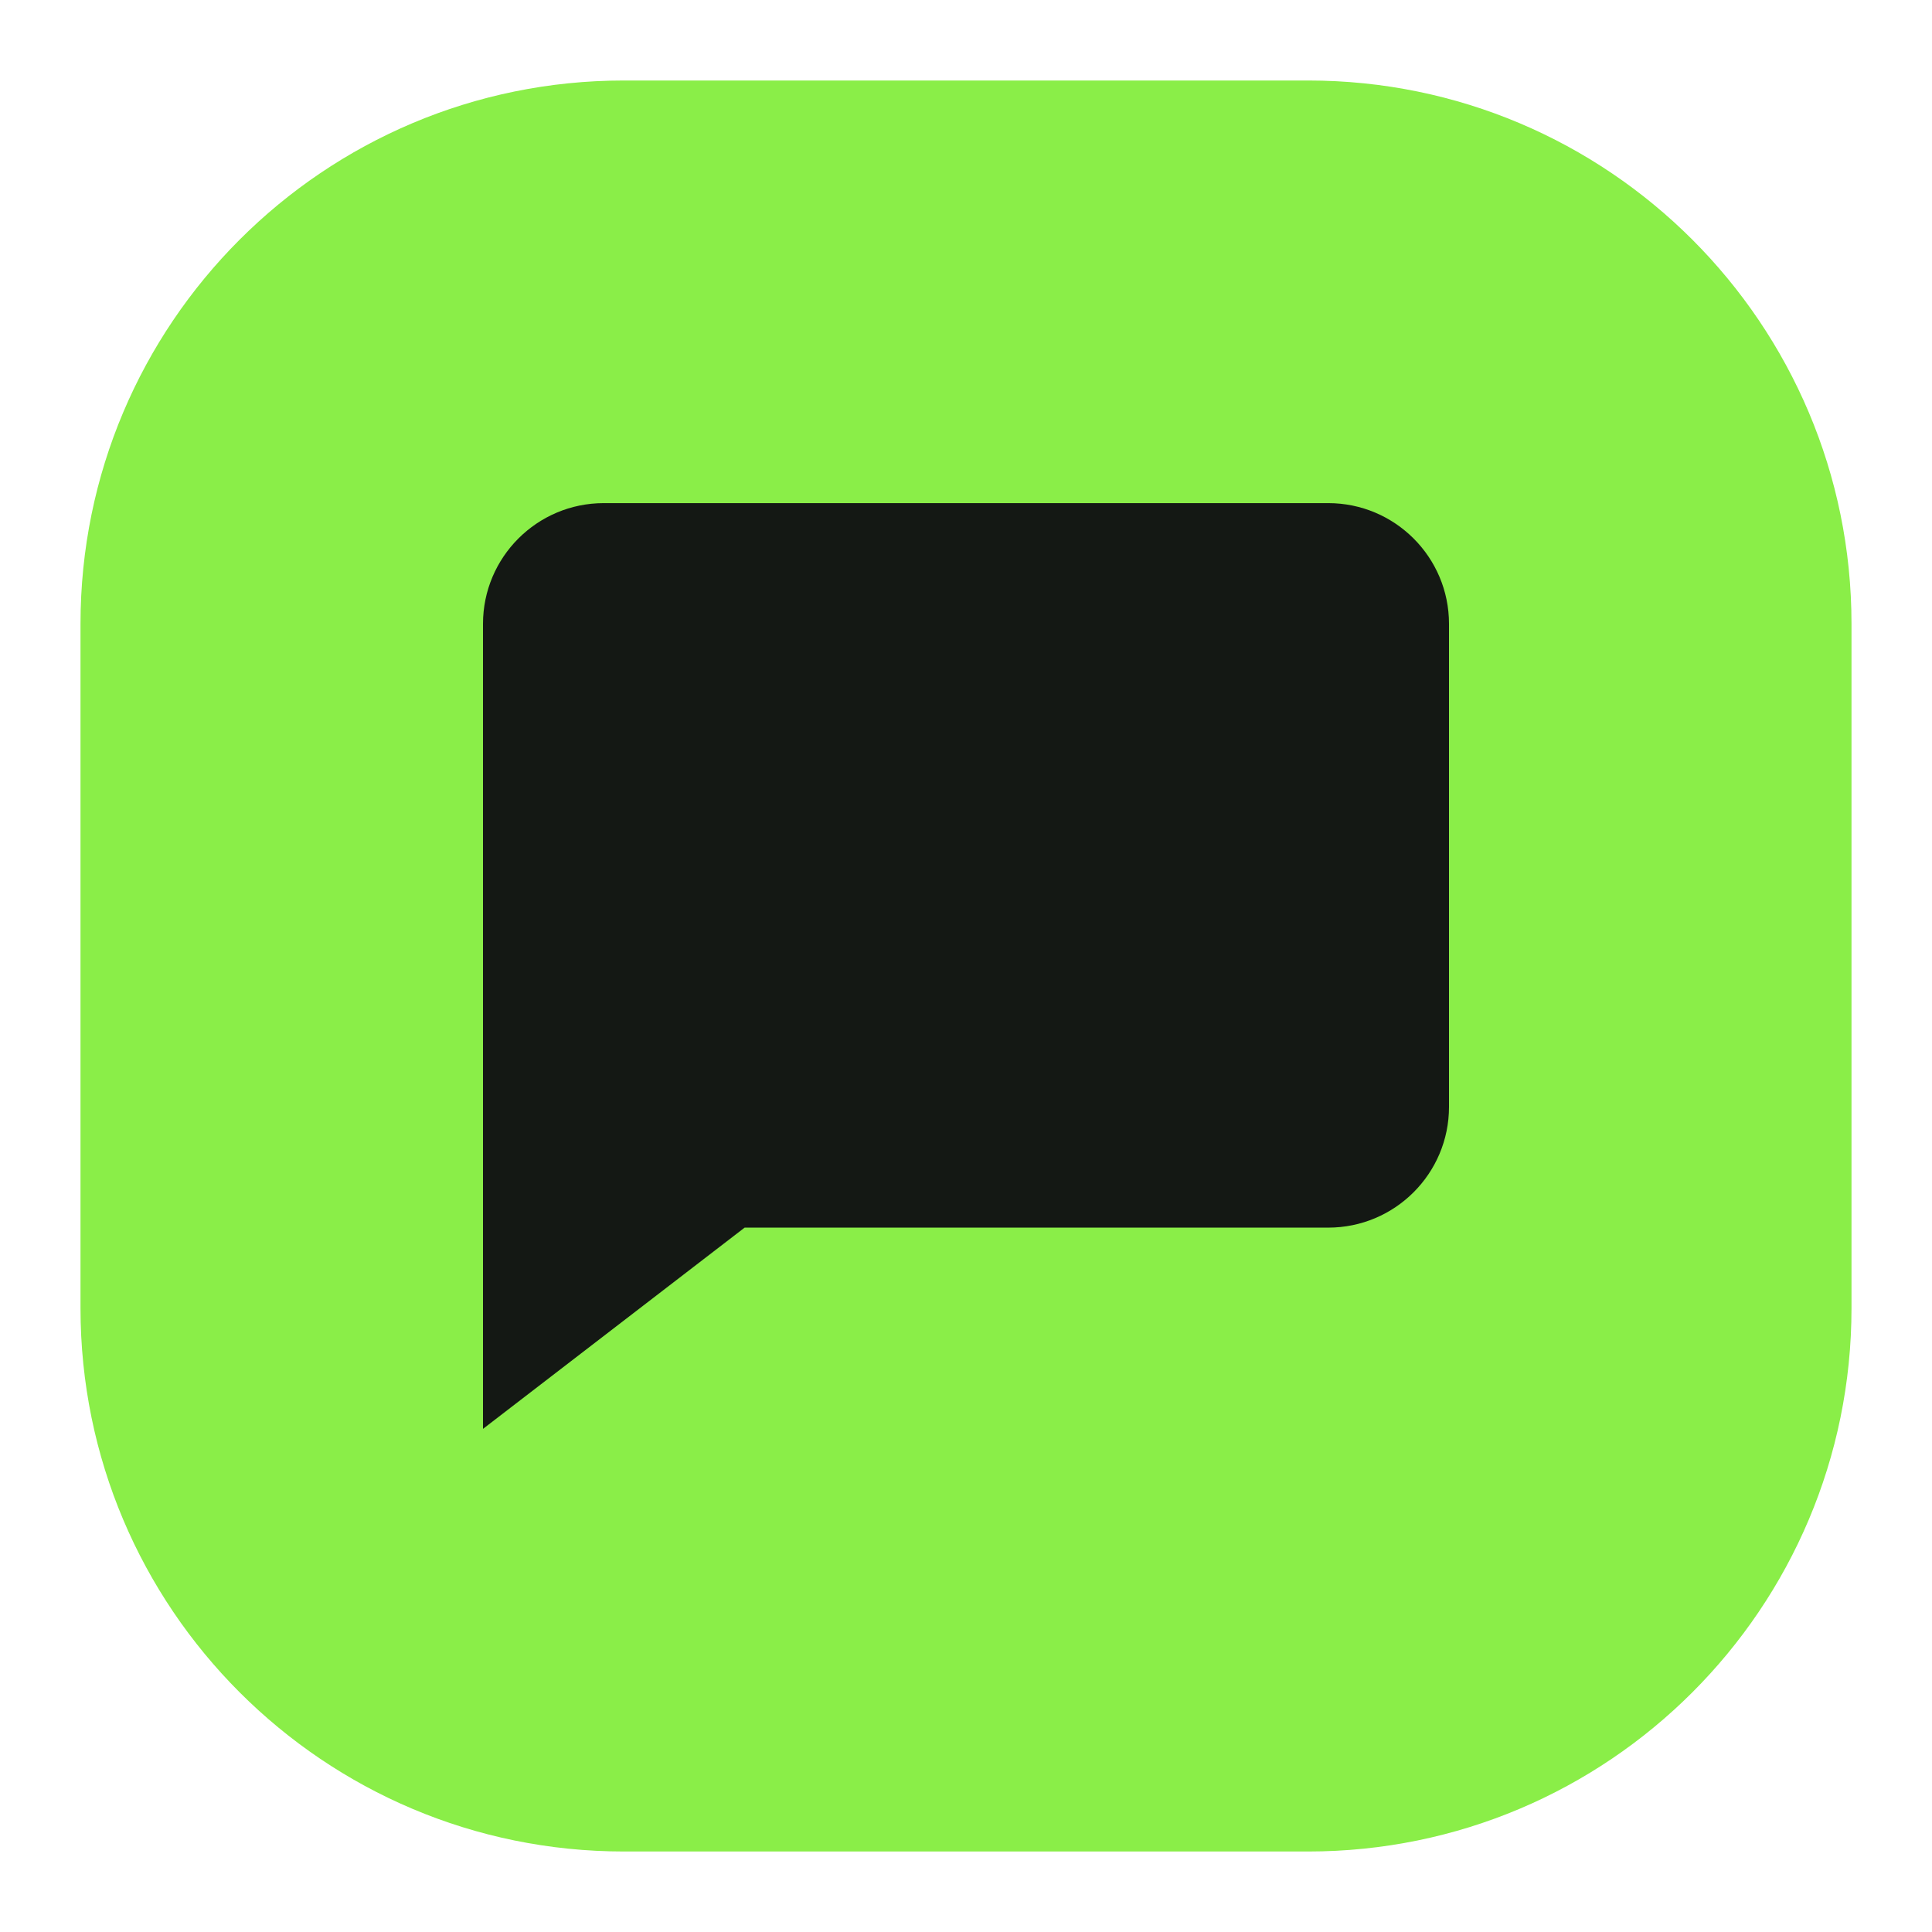
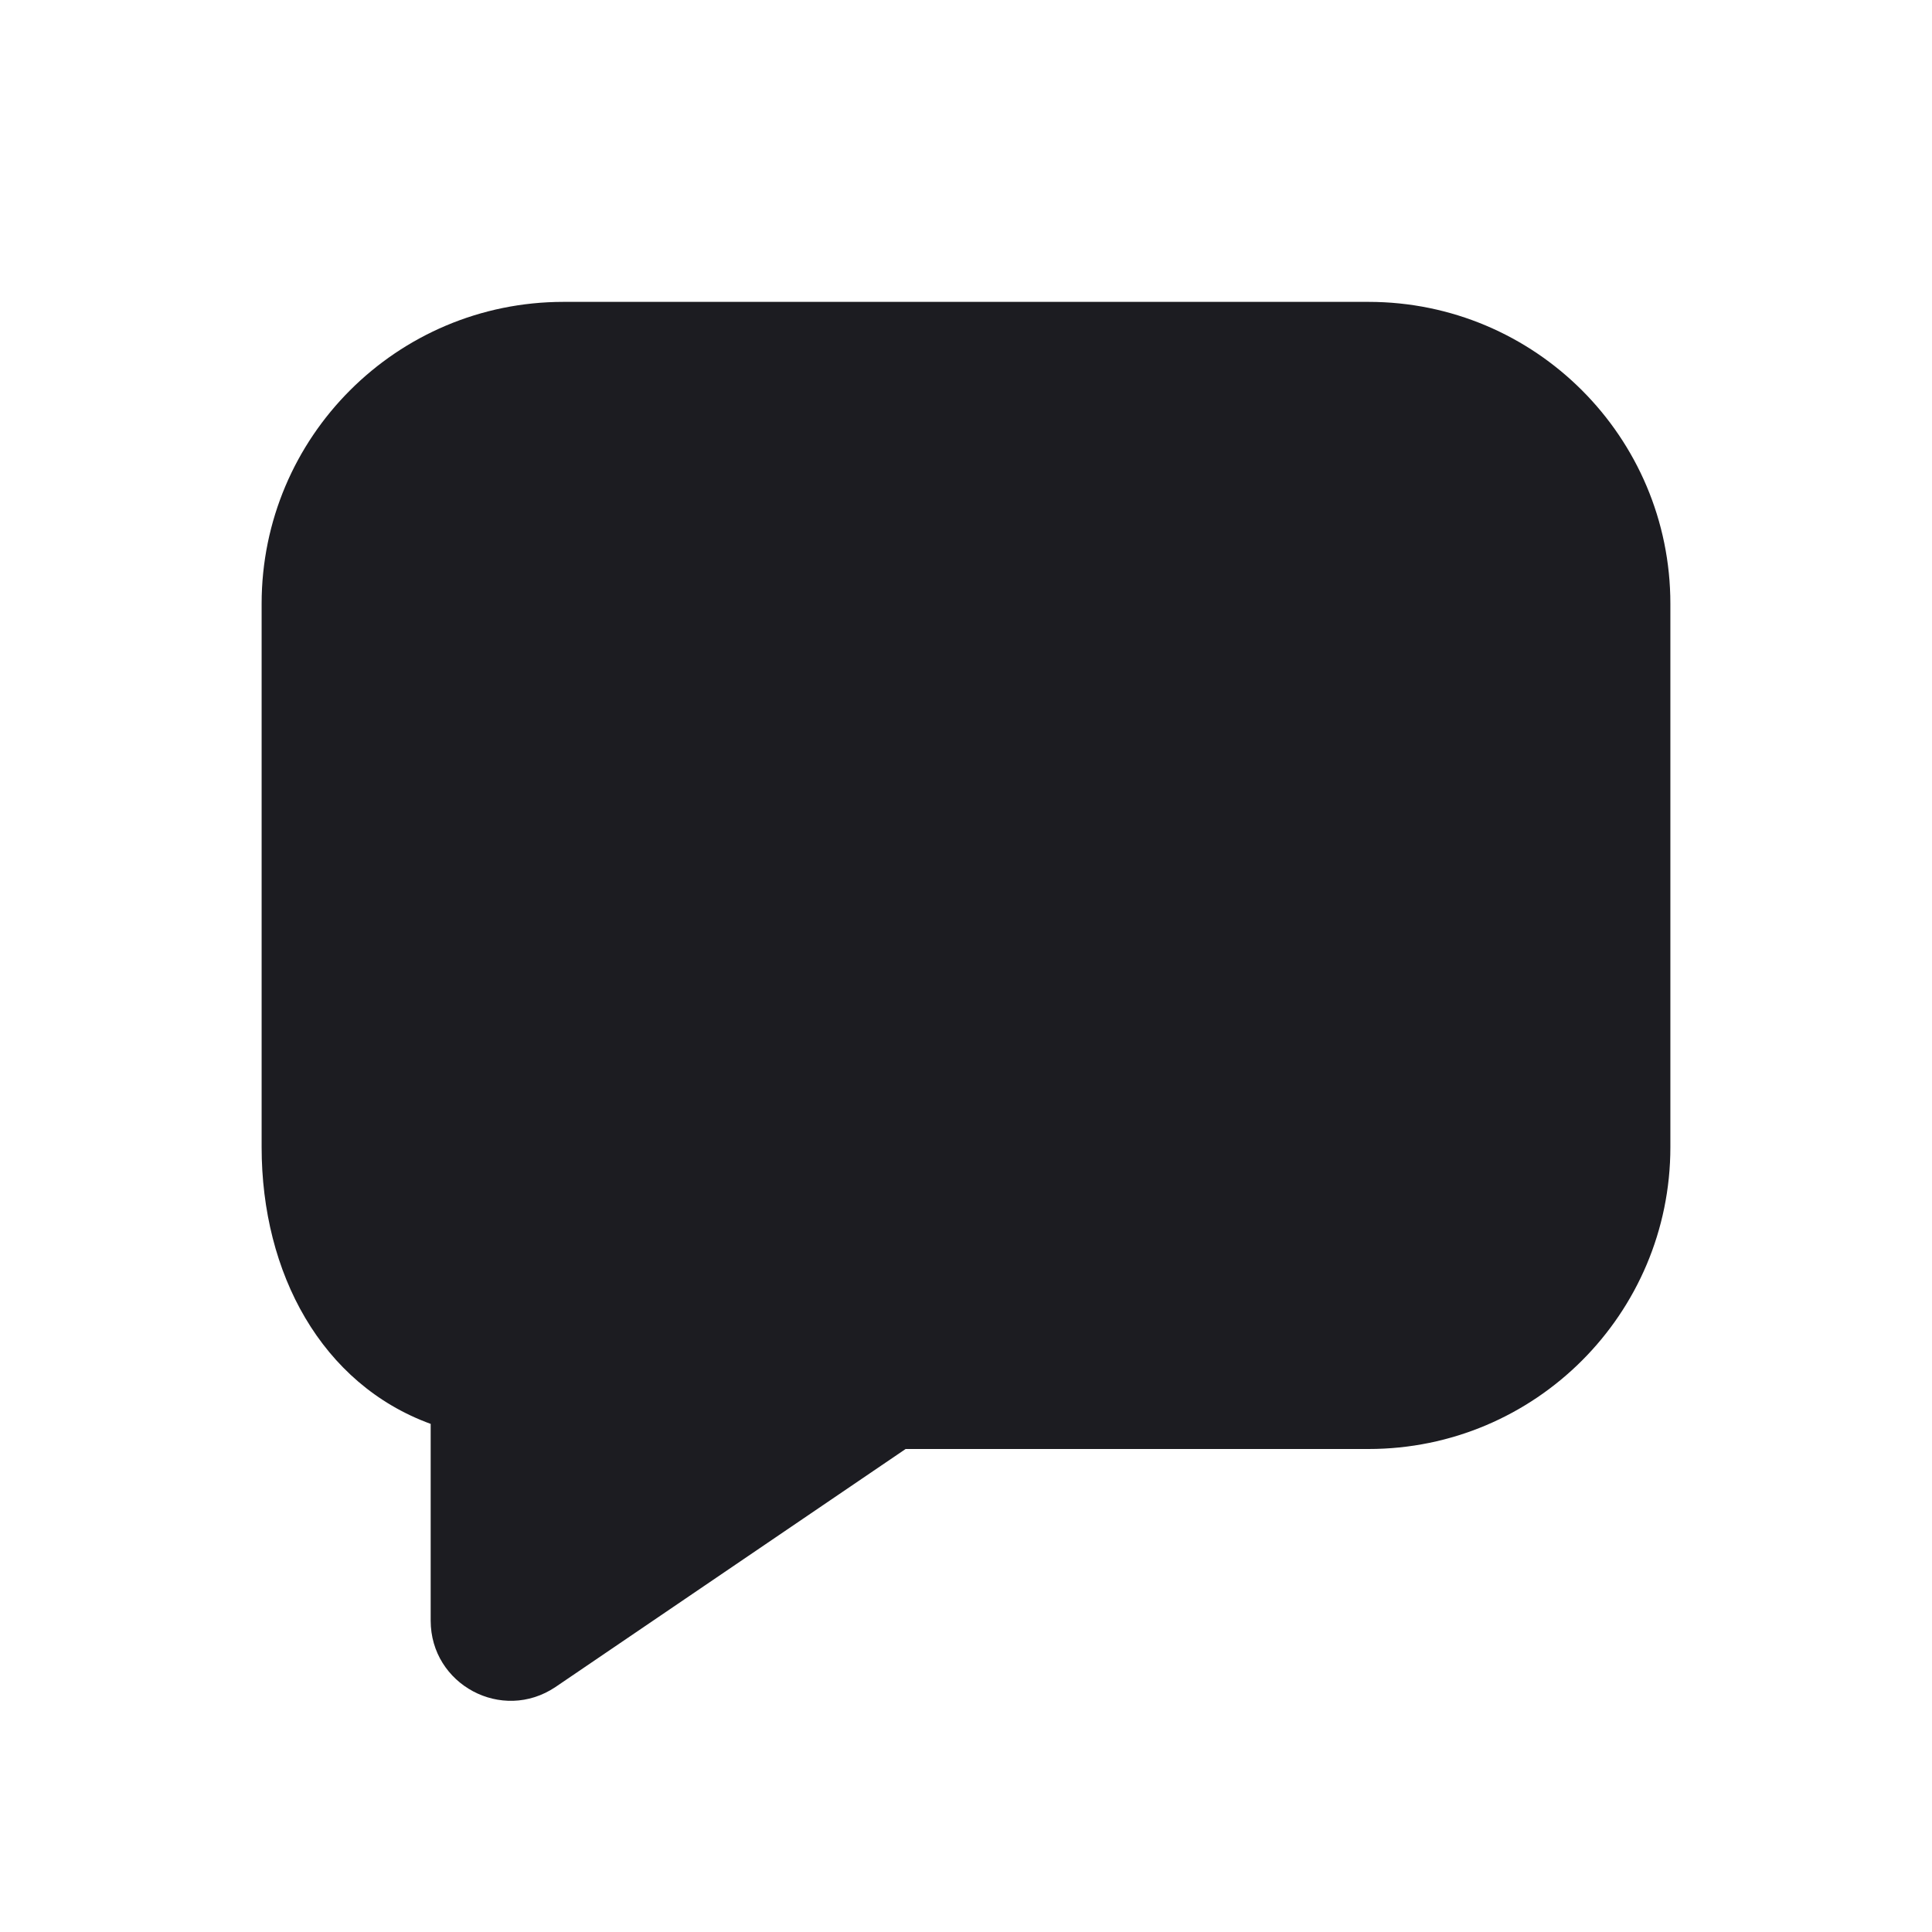
<svg xmlns="http://www.w3.org/2000/svg" width="24" height="24" viewBox="0 0 24 24" fill="none">
-   <rect x="1" y="1" width="22" height="22" rx="6.75" fill="#8AEE48" />
-   <path d="M7.5 6.25H16.5C17.328 6.25 18 6.922 18 7.75V13.75C18 14.578 17.328 15.25 16.5 15.25H9.25L6 17.75V7.75C6 6.922 6.672 6.25 7.5 6.25Z" fill="#141814" />
+   <path d="M7 3.75H17C19.071 3.75 20.75 5.429 20.75 7.5V14.25C20.75 16.321 19.071 18 17 18H11.25L6.9 20.957C6.235 21.403 5.35 20.926 5.35 20.132V17.688C3.995 17.194 3.25 15.818 3.25 14.25V7.5C3.25 5.429 4.929 3.75 7 3.75Z" fill="#1C1C21" />
</svg>
